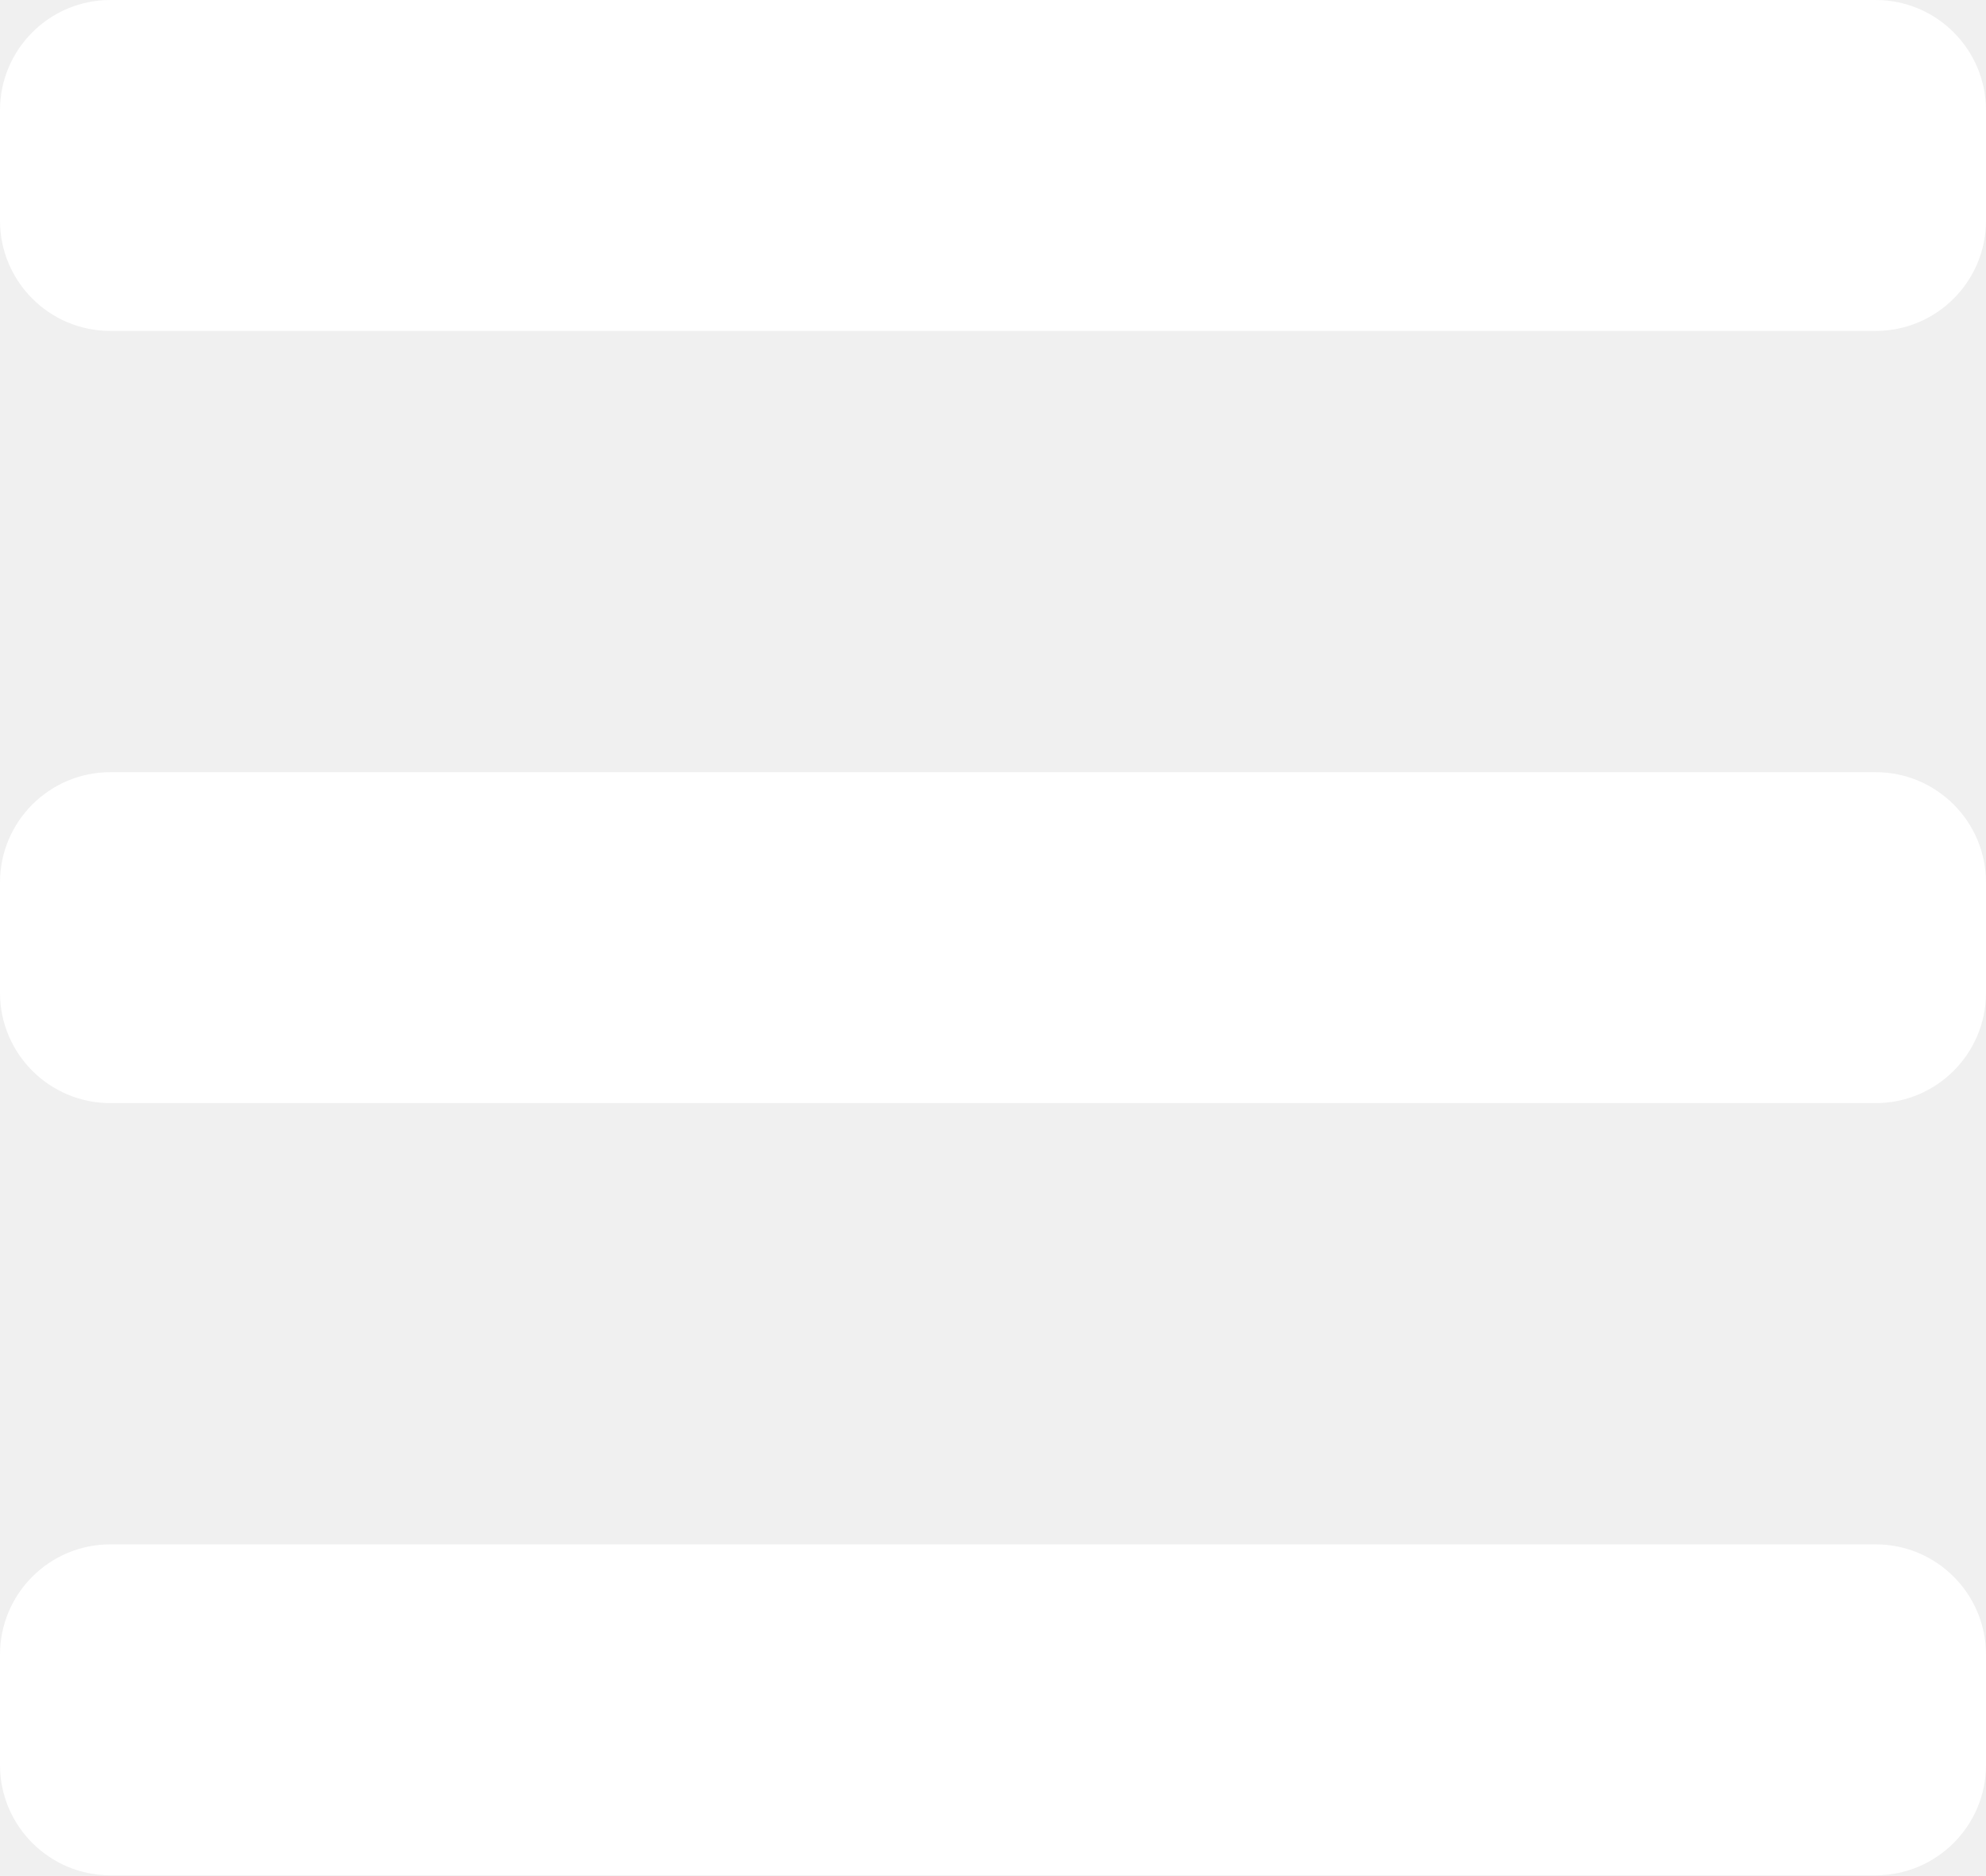
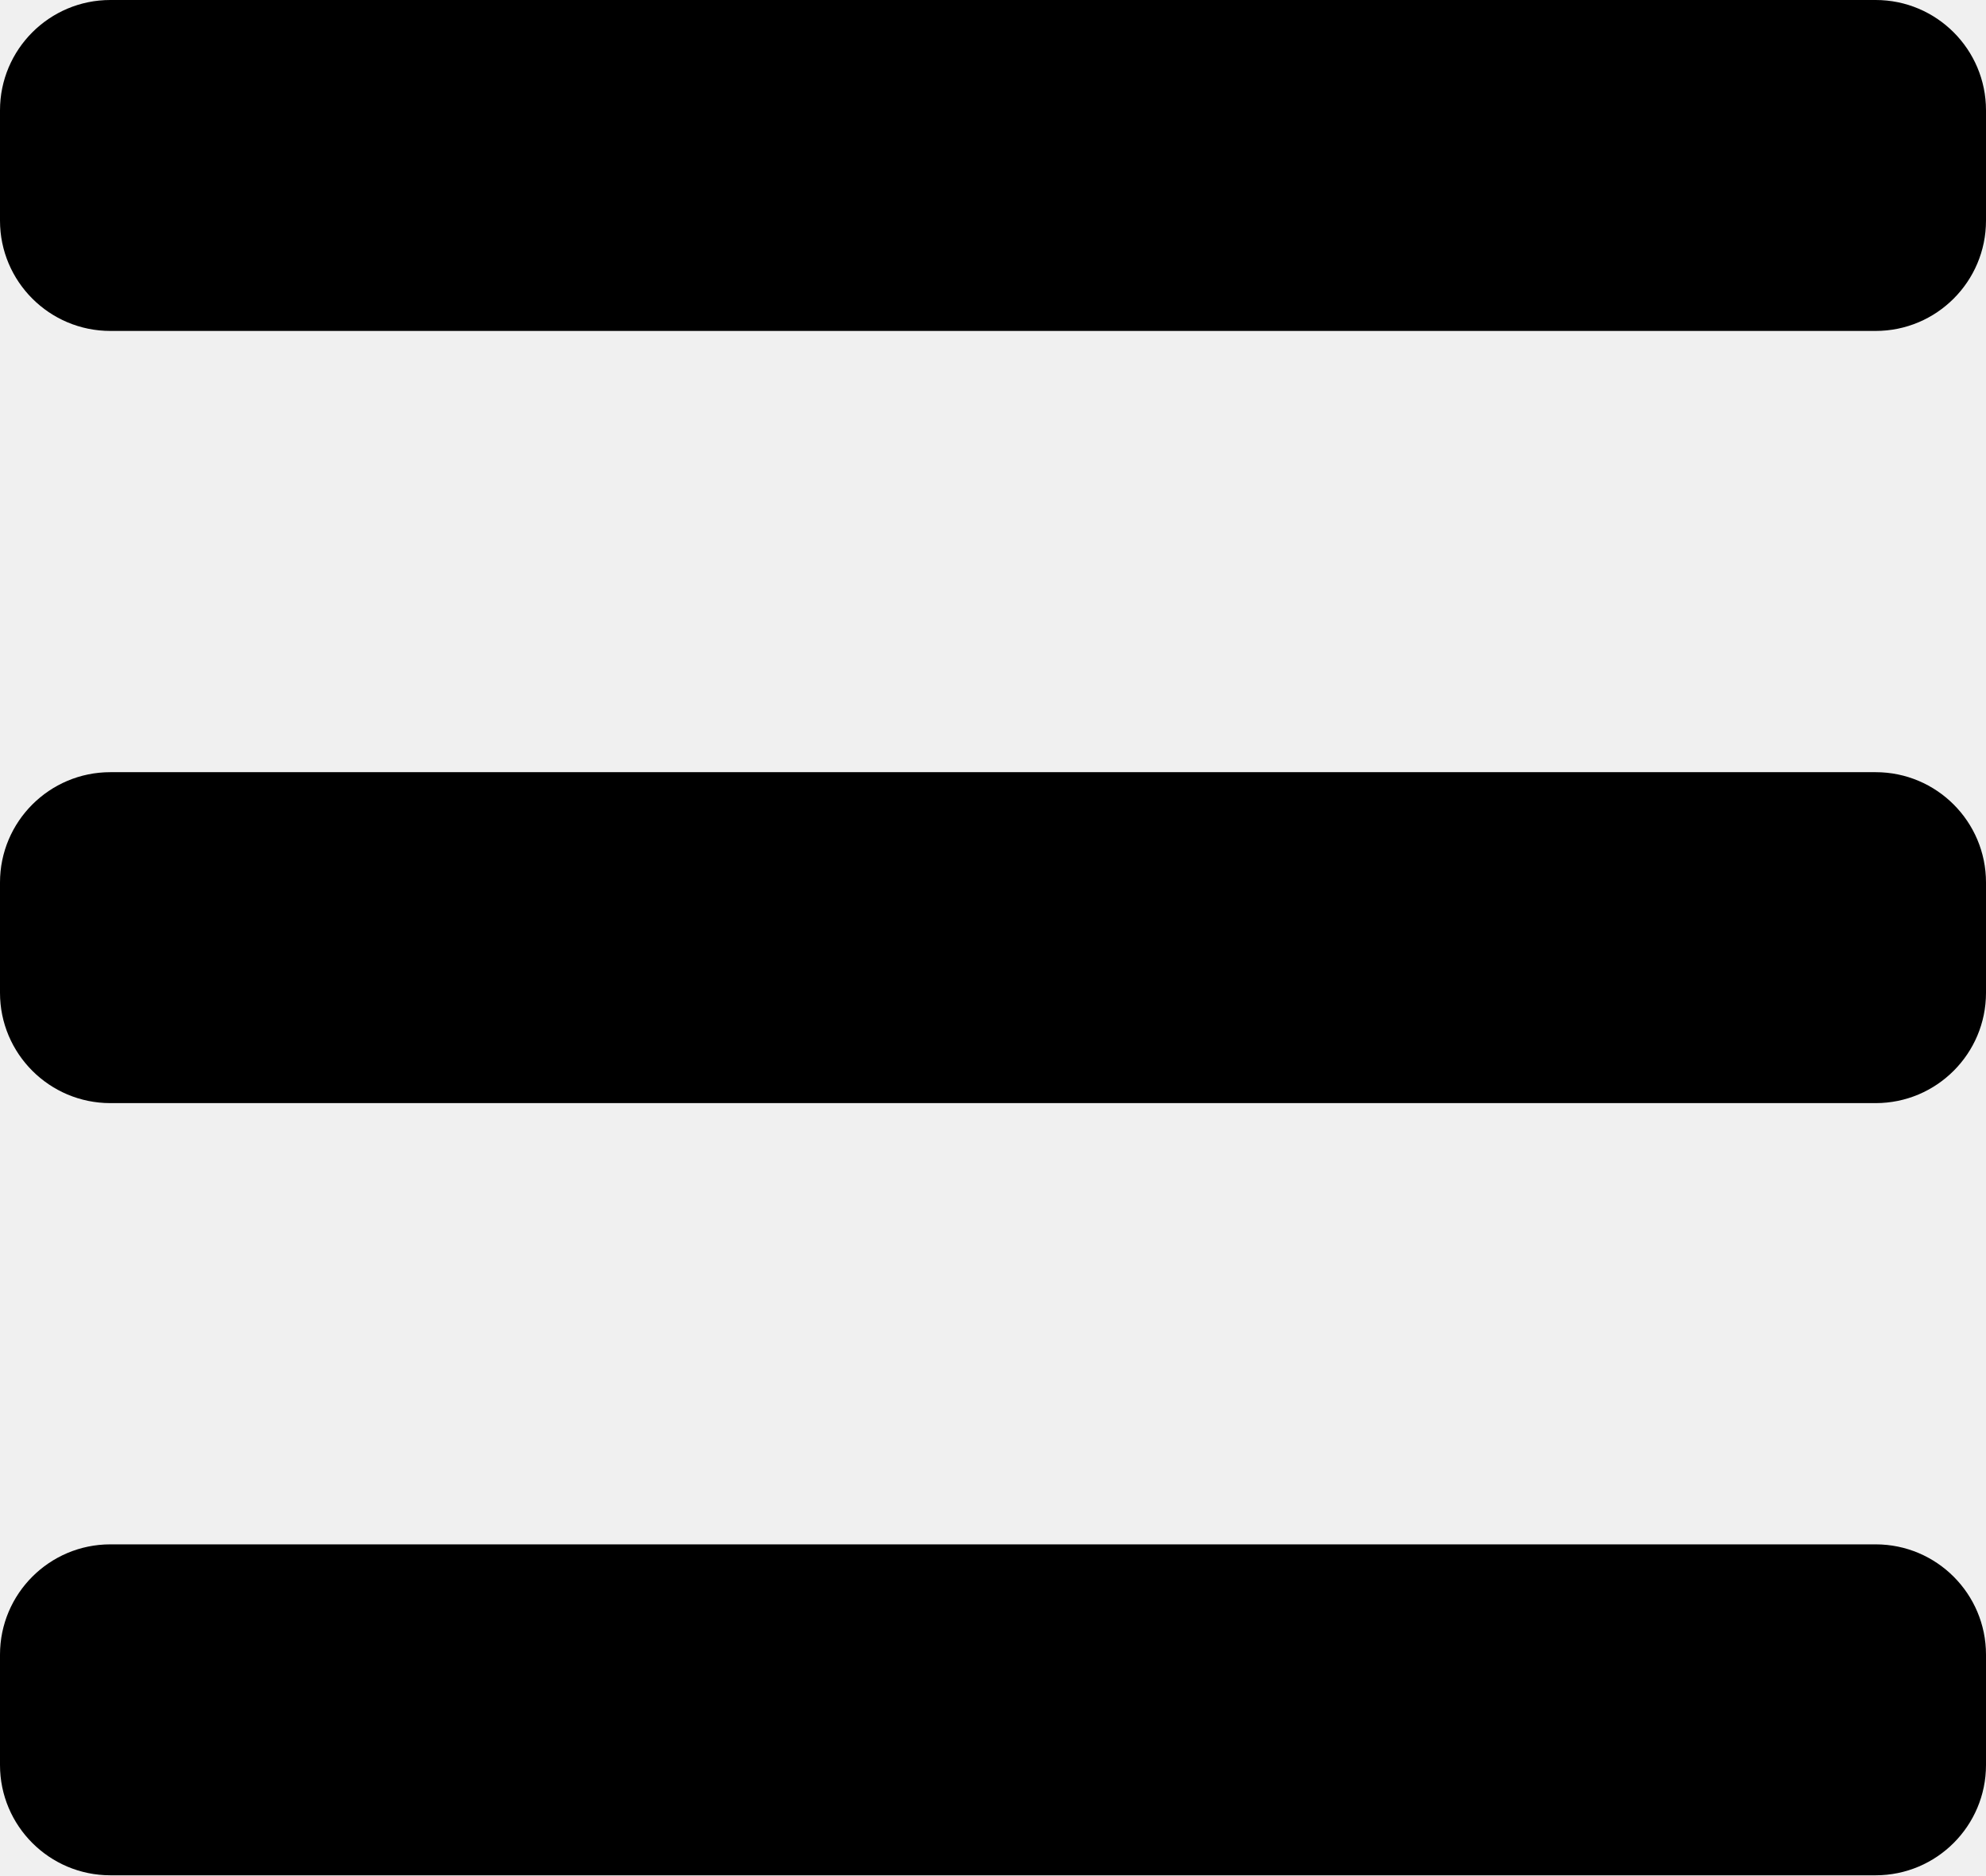
<svg xmlns="http://www.w3.org/2000/svg" width="18" height="17" viewBox="0 0 18 17" fill="none">
-   <path d="M1 0H17C17.552 0 18 0.448 18 1V2C18 2.552 17.552 3 17 3H1C0.448 3 0 2.552 0 2V1C0 0.448 0.448 0 1 0ZM1 14H17C17.552 14 18 14.448 18 15V16C18 16.552 17.552 17 17 17H1C0.448 17 0 16.552 0 16V15C0 14.448 0.448 14 1 14ZM1 7H17C17.552 7 18 7.448 18 8V9C18 9.552 17.552 10 17 10H1C0.448 10 0 9.552 0 9V8C0 7.448 0.448 7 1 7Z" fill="white" />
+   <path d="M1 0H17C17.552 0 18 0.448 18 1V2C18 2.552 17.552 3 17 3H1C0.448 3 0 2.552 0 2V1C0 0.448 0.448 0 1 0ZM1 14H17C17.552 14 18 14.448 18 15V16C18 16.552 17.552 17 17 17H1C0.448 17 0 16.552 0 16V15C0 14.448 0.448 14 1 14ZM1 7H17C17.552 7 18 7.448 18 8V9C18 9.552 17.552 10 17 10H1C0.448 10 0 9.552 0 9V8C0 7.448 0.448 7 1 7Z" fill="#000000" />
</svg>
